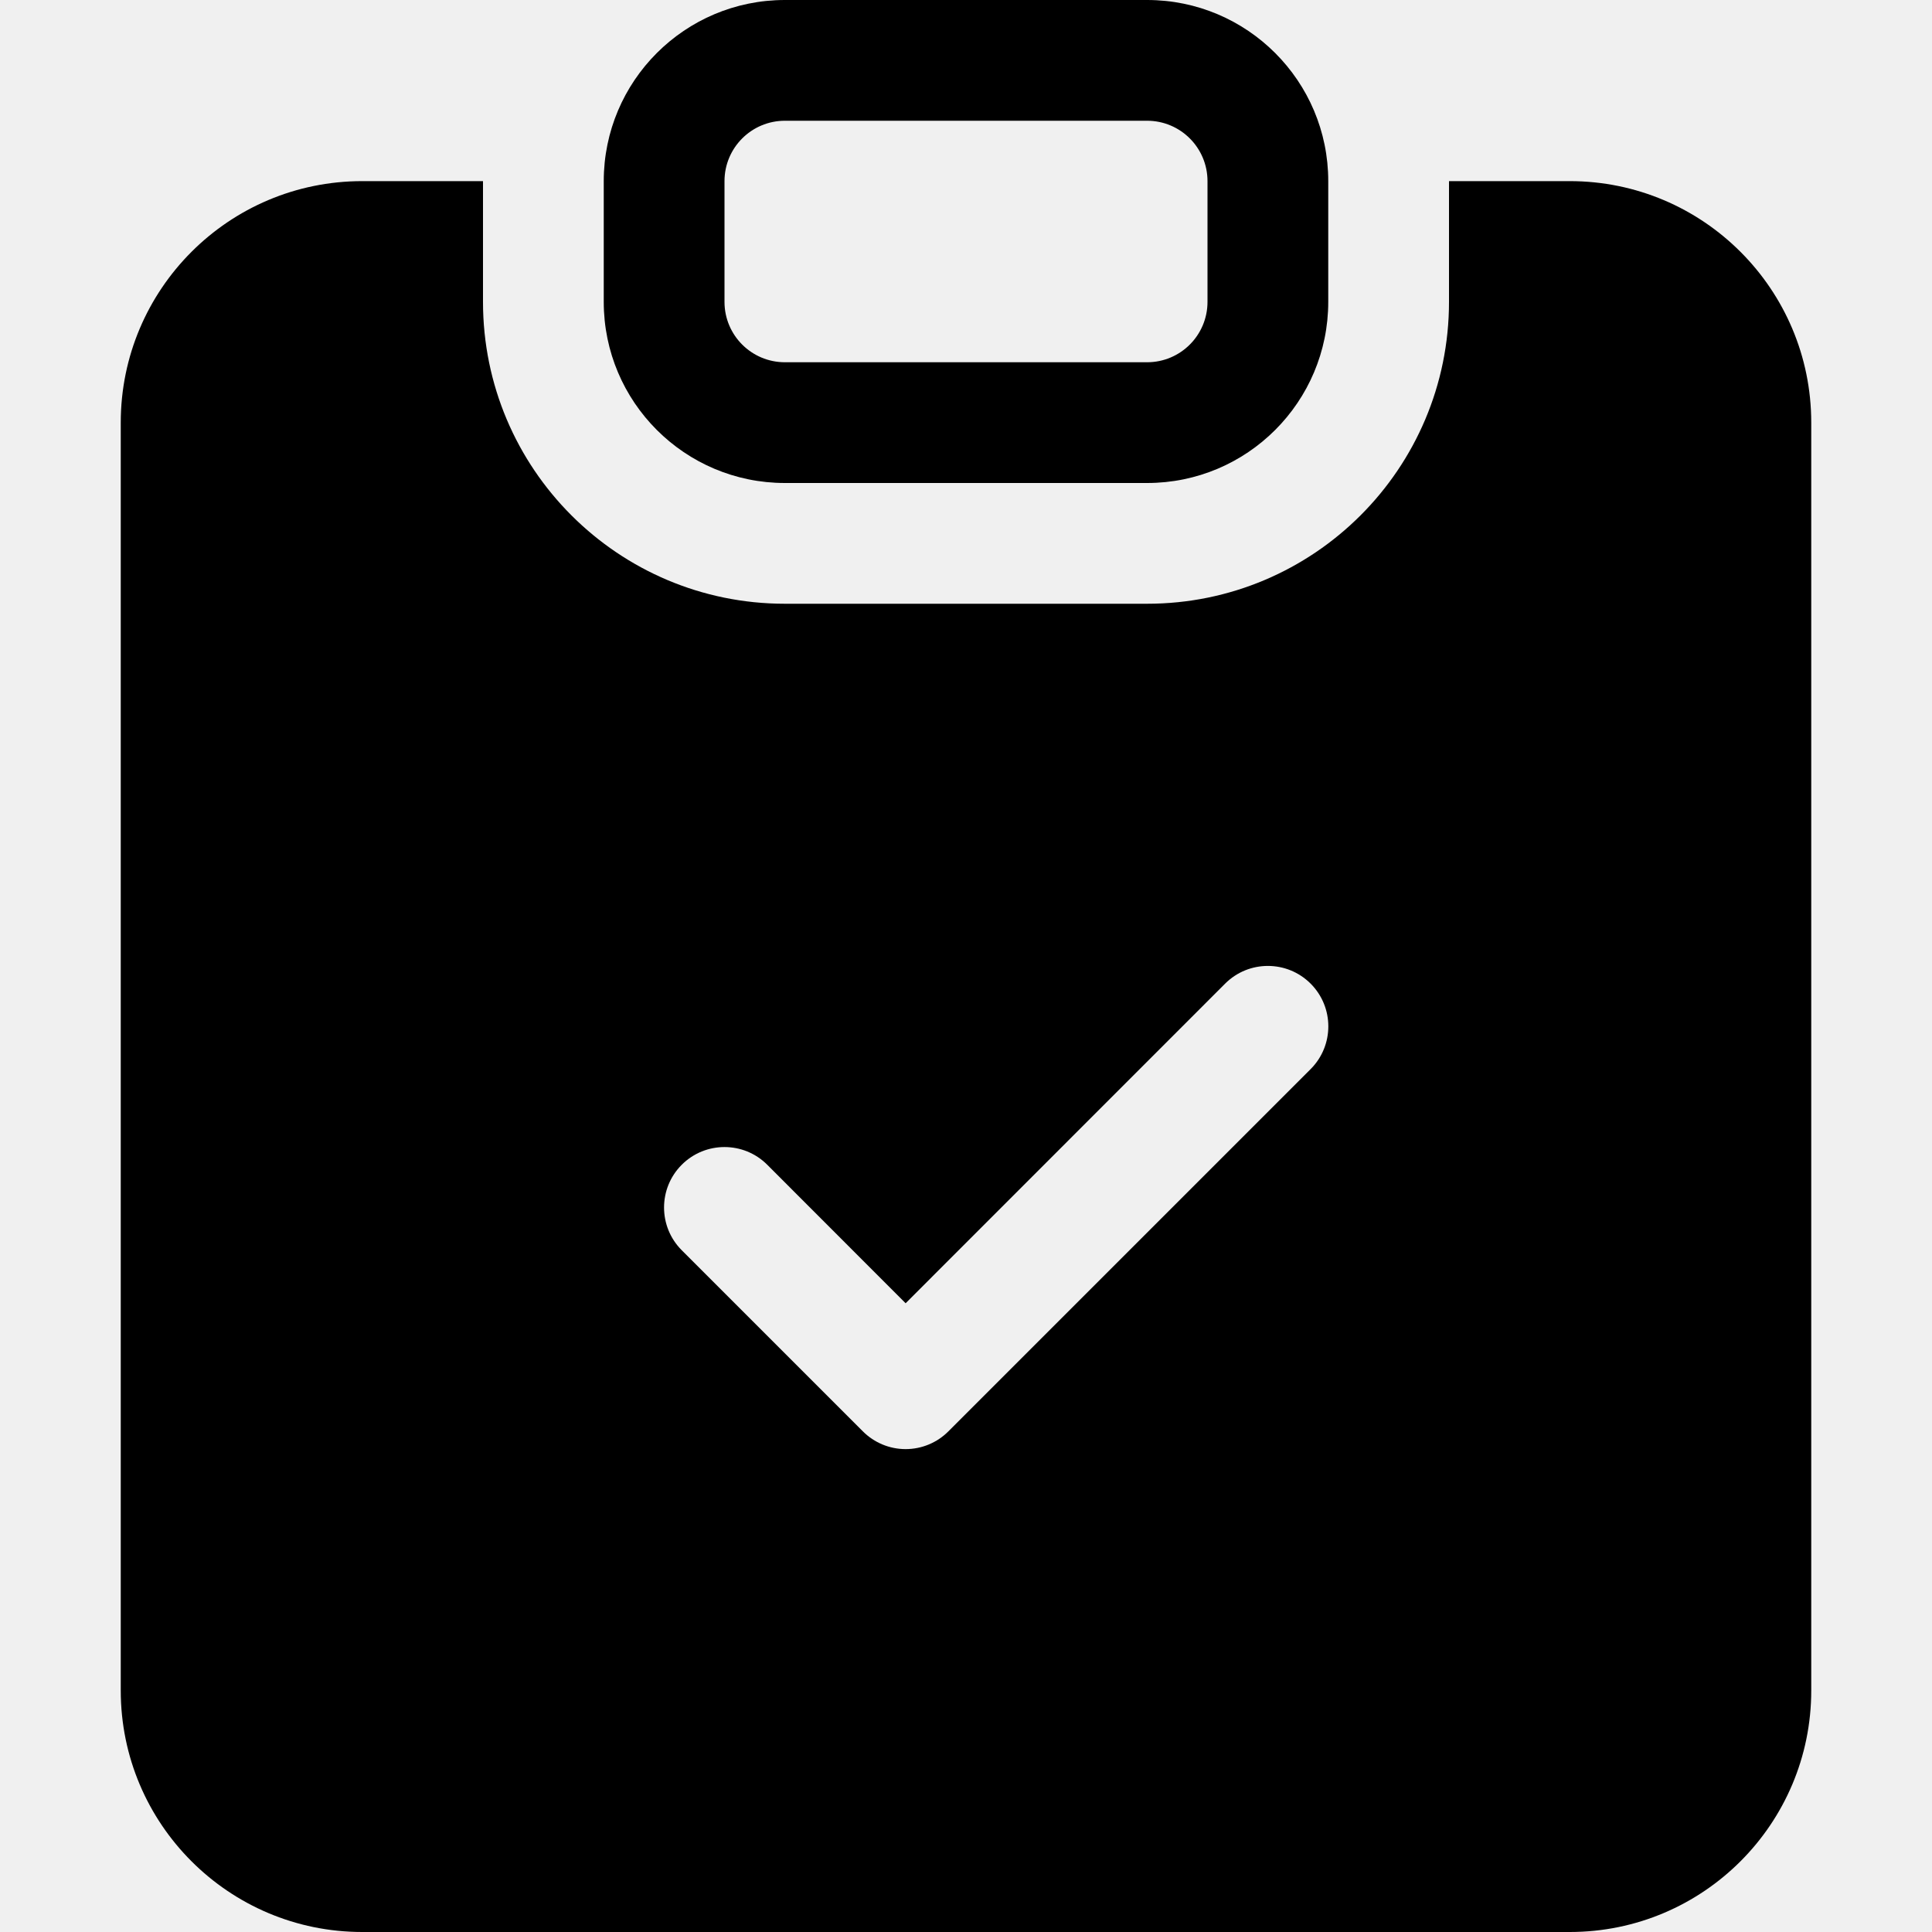
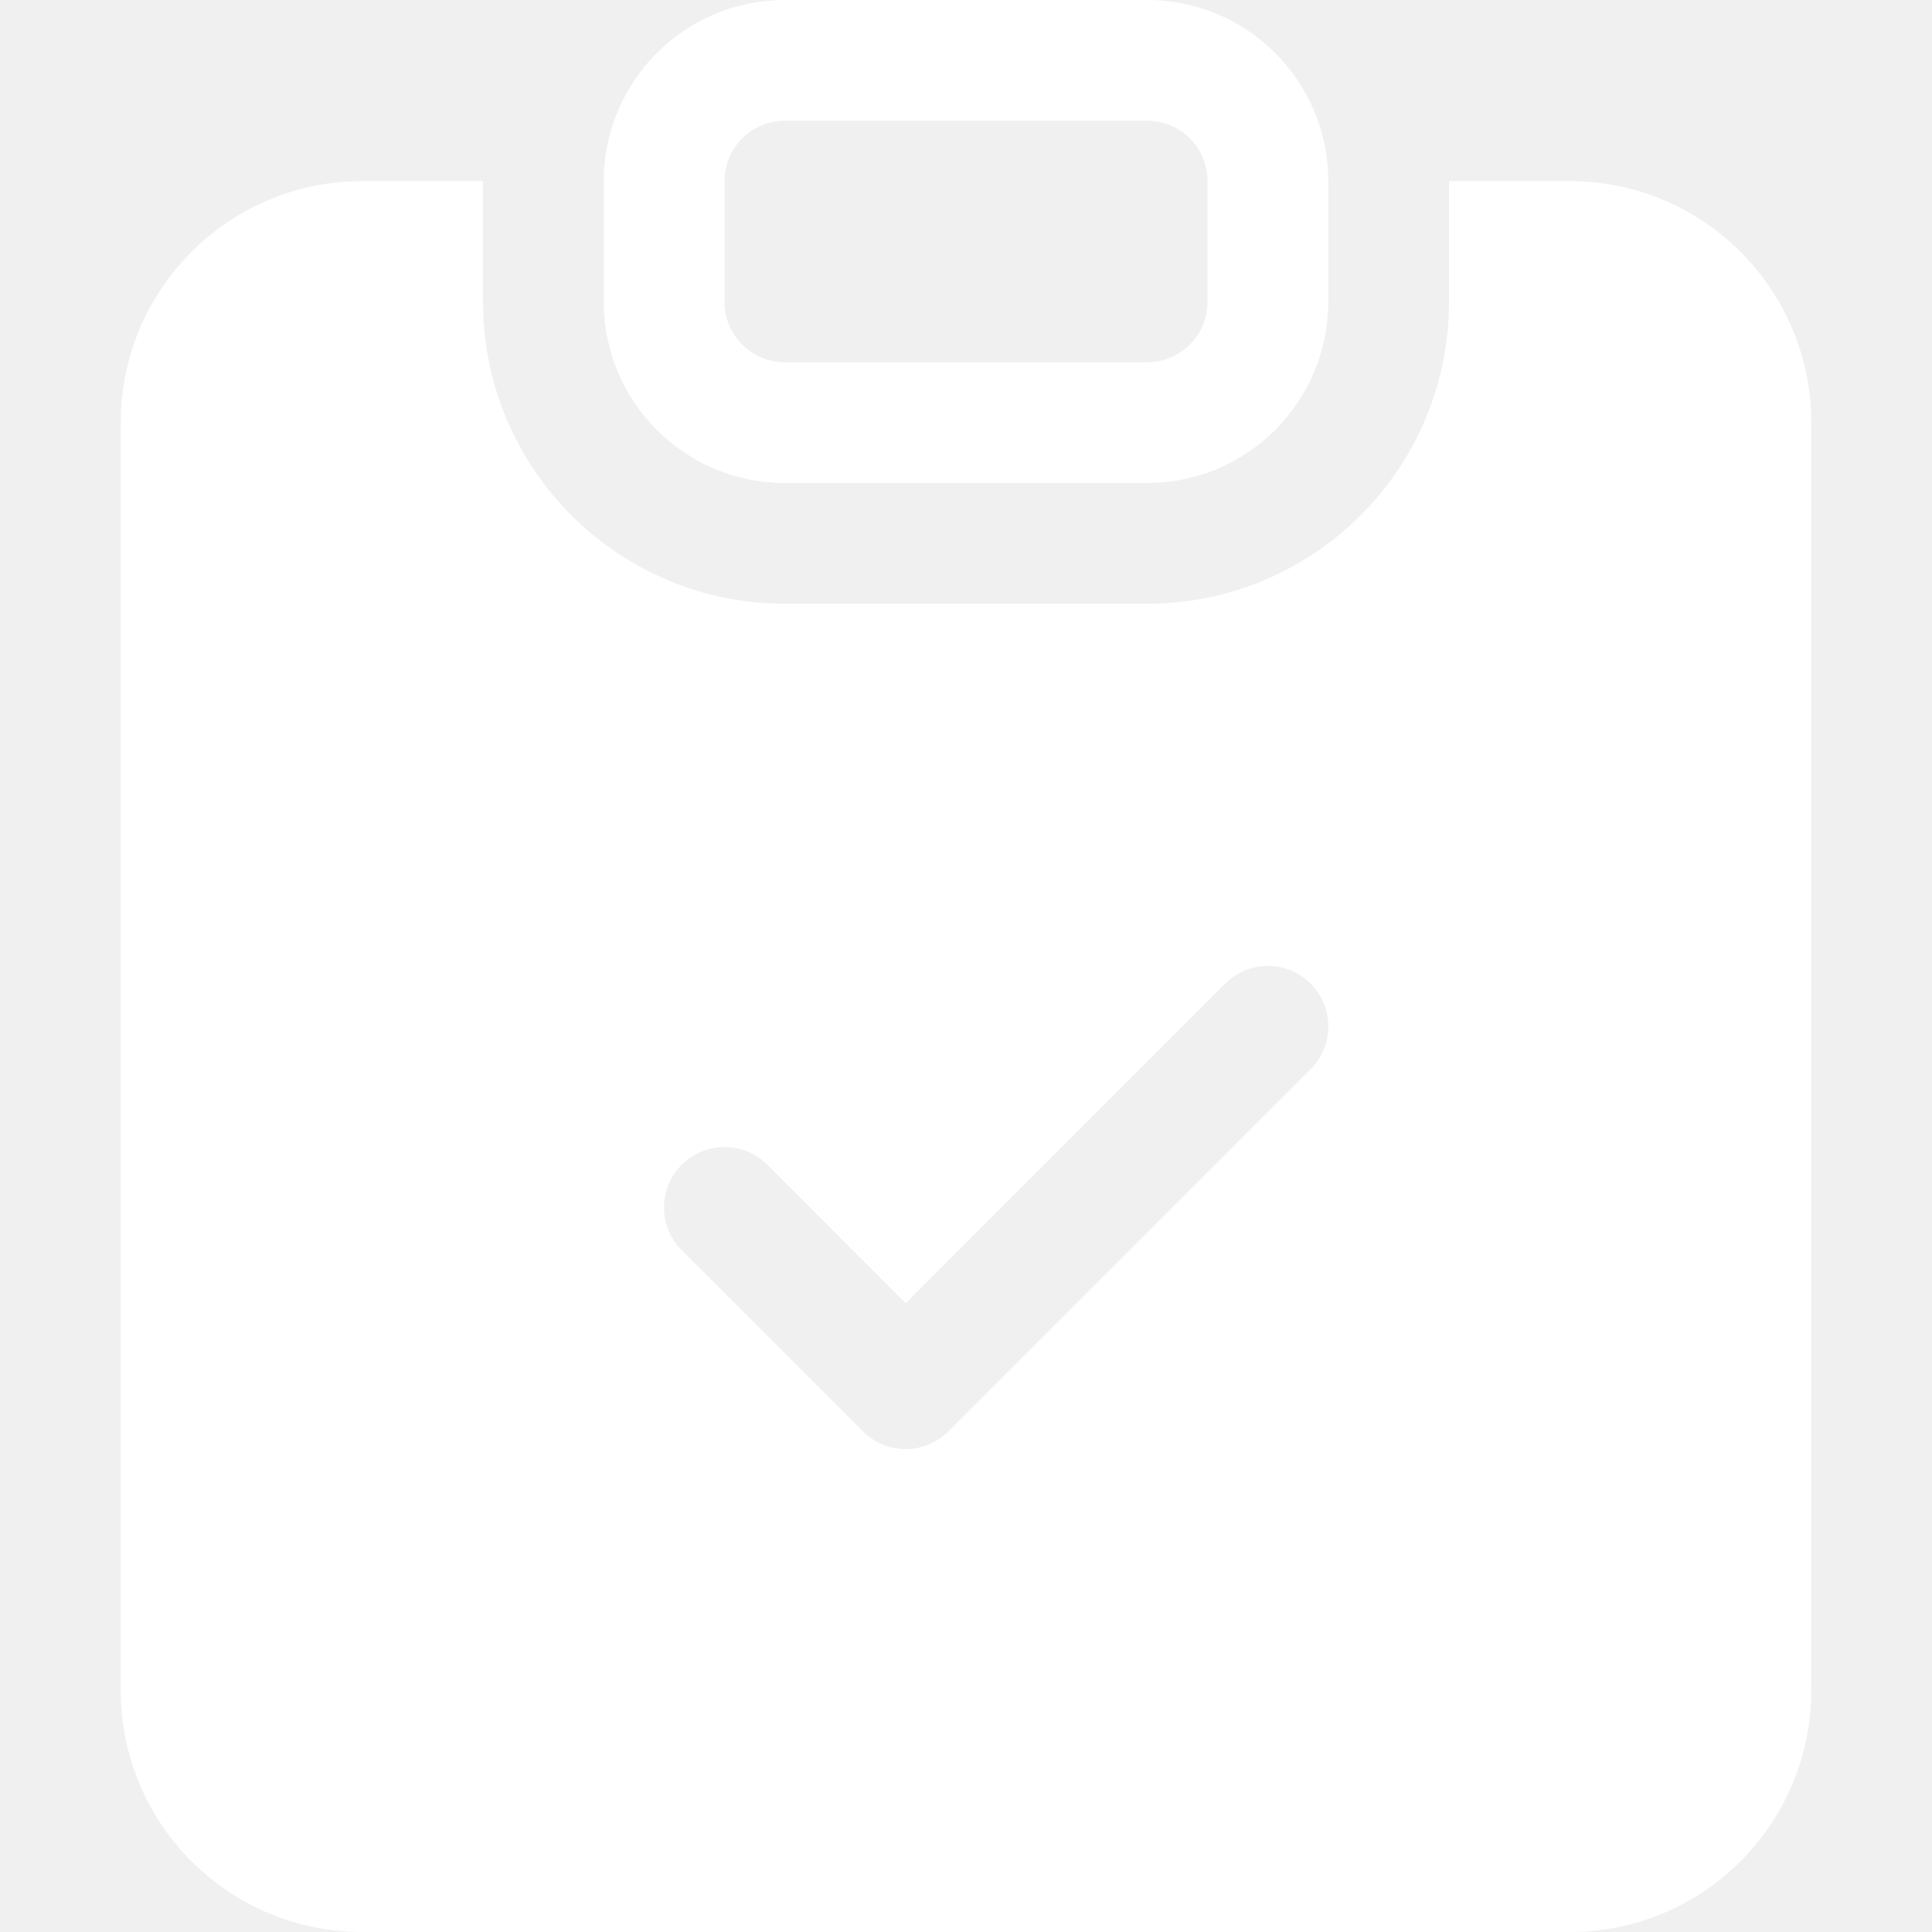
- <svg xmlns="http://www.w3.org/2000/svg" width="16" height="16" fill="current" viewBox="0 0 16 16">
+ <svg xmlns="http://www.w3.org/2000/svg" width="16" height="16" fill="white" viewBox="0 0 16 16">
  <path d="M6.5 0A1.5 1.5 0 0 0 5 1.5v1A1.5 1.5 0 0 0 6.5 4h3A1.5 1.5 0 0 0 11 2.5v-1A1.5 1.5 0 0 0 9.5 0h-3Zm3 1a.5.5 0 0 1 .5.5v1a.5.5 0 0 1-.5.5h-3a.5.5 0 0 1-.5-.5v-1a.5.5 0 0 1 .5-.5h3Z" />
  <path d="M4 1.5H3a2 2 0 0 0-2 2V14a2 2 0 0 0 2 2h10a2 2 0 0 0 2-2V3.5a2 2 0 0 0-2-2h-1v1A2.5 2.5 0 0 1 9.5 5h-3A2.5 2.5 0 0 1 4 2.5v-1Zm6.854 7.354-3 3a.5.5 0 0 1-.708 0l-1.5-1.5a.5.5 0 0 1 .708-.708L7.5 10.793l2.646-2.647a.5.5 0 0 1 .708.708Z" />
</svg>
